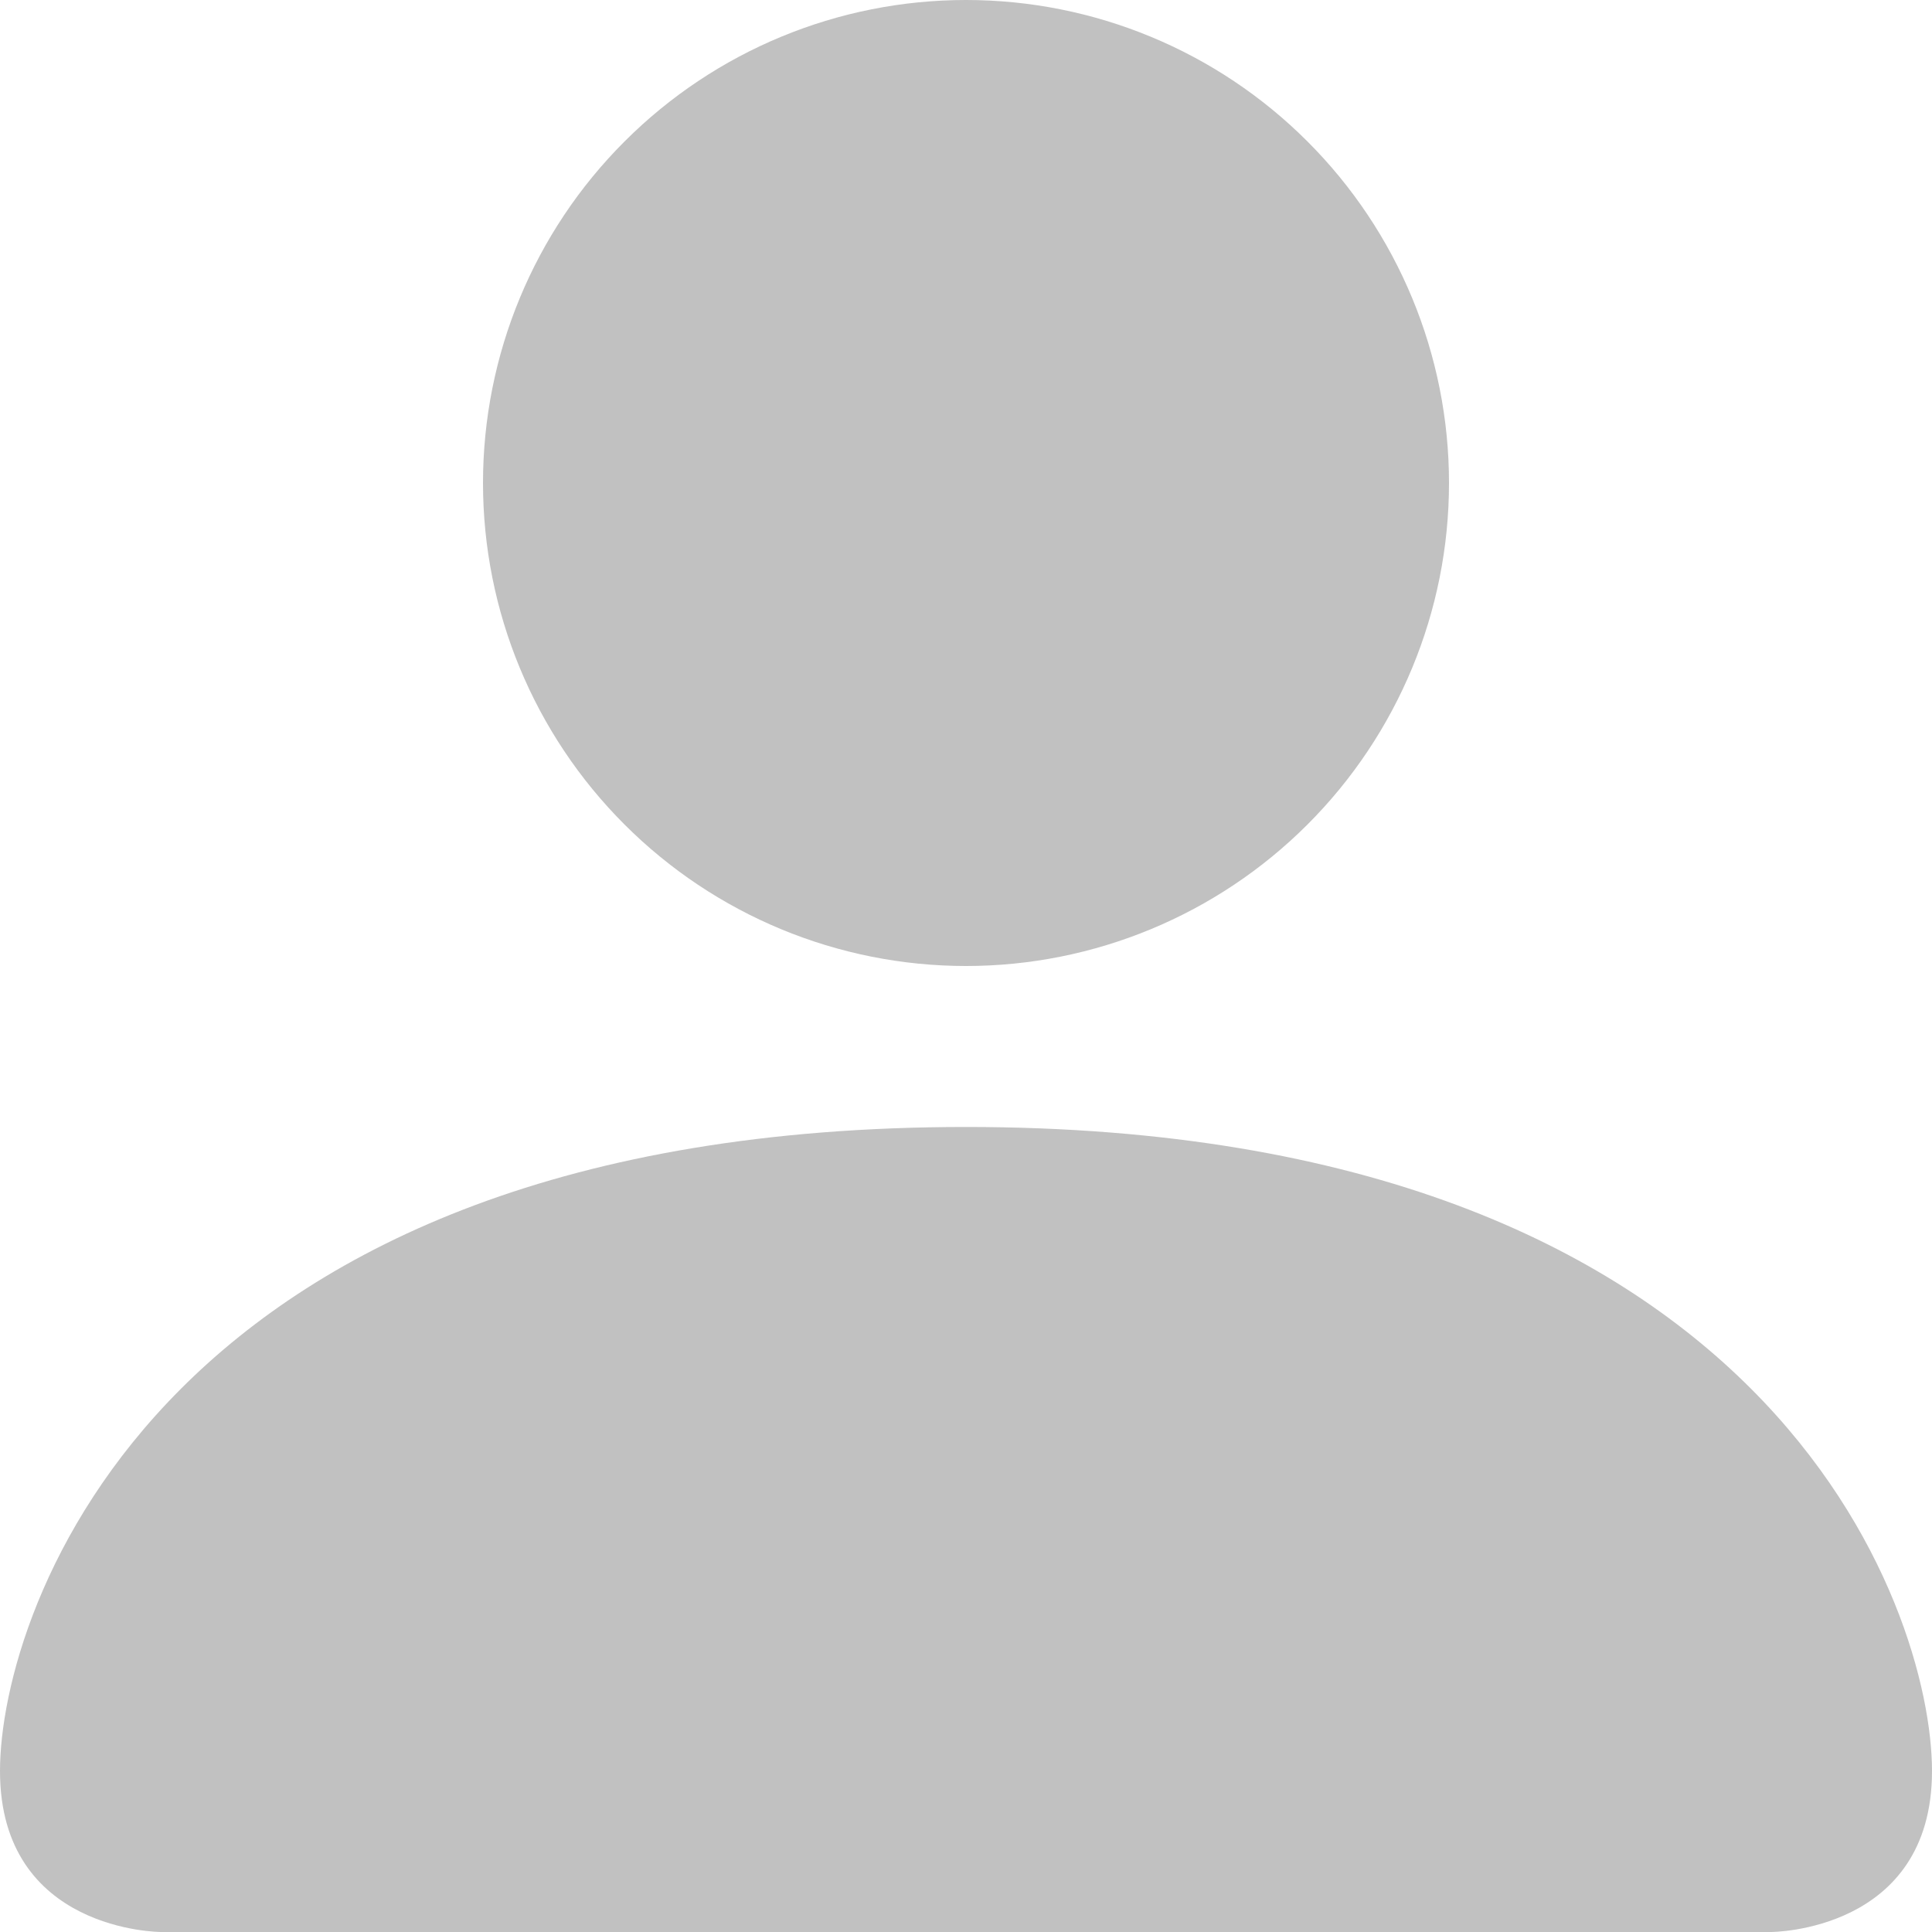
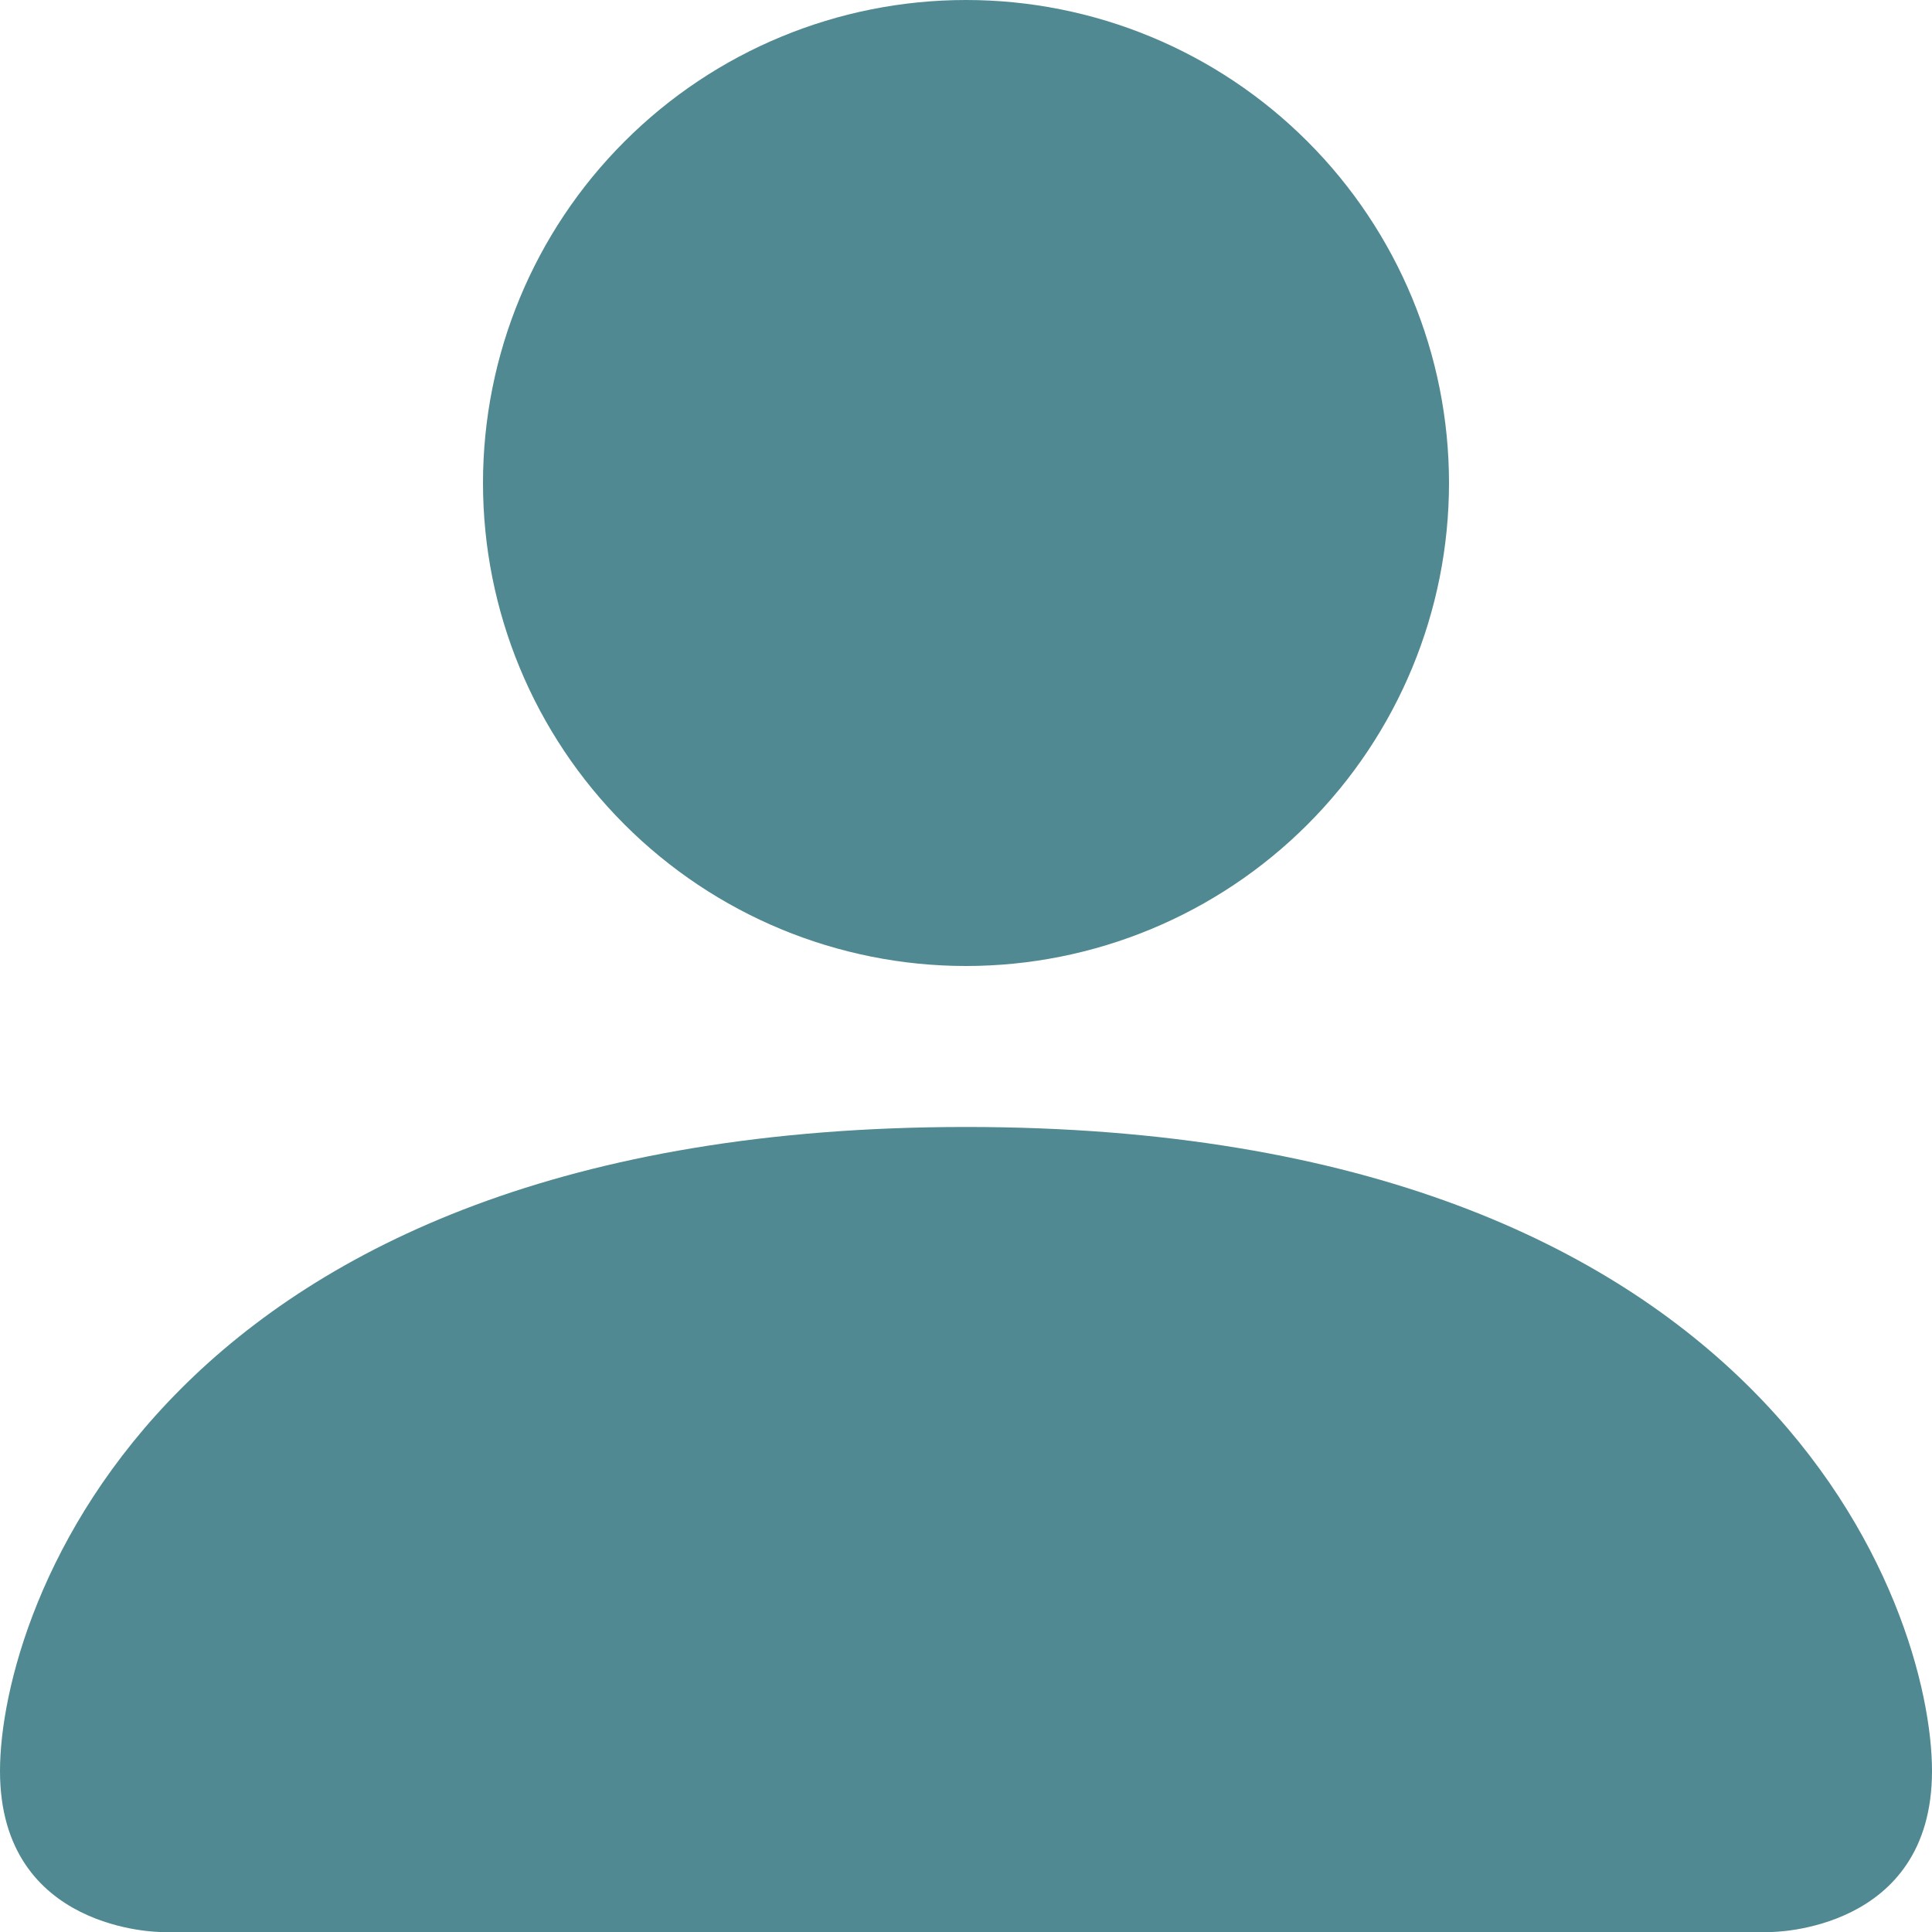
<svg xmlns="http://www.w3.org/2000/svg" width="25" height="25" viewBox="0 0 25 25" fill="none">
-   <path d="M2.083 25C2.083 25 0 25 0 22.917C0 20.833 2.083 14.583 12.5 14.583C22.917 14.583 25 20.833 25 22.917C25 25 22.917 25 22.917 25H2.083ZM12.5 12.5C14.158 12.5 15.747 11.841 16.919 10.669C18.091 9.497 18.75 7.908 18.75 6.25C18.75 4.592 18.091 3.003 16.919 1.831C15.747 0.658 14.158 0 12.5 0C10.842 0 9.253 0.658 8.081 1.831C6.908 3.003 6.25 4.592 6.25 6.25C6.25 7.908 6.908 9.497 8.081 10.669C9.253 11.841 10.842 12.5 12.5 12.5V12.5Z" fill="#C1C1C1" />
+   <path d="M2.083 25C2.083 25 0 25 0 22.917C0 20.833 2.083 14.583 12.5 14.583C22.917 14.583 25 20.833 25 22.917C25 25 22.917 25 22.917 25H2.083ZM12.5 12.5C14.158 12.5 15.747 11.841 16.919 10.669C18.091 9.497 18.75 7.908 18.75 6.25C18.75 4.592 18.091 3.003 16.919 1.831C15.747 0.658 14.158 0 12.5 0C10.842 0 9.253 0.658 8.081 1.831C6.908 3.003 6.25 4.592 6.25 6.25C6.25 7.908 6.908 9.497 8.081 10.669C9.253 11.841 10.842 12.5 12.5 12.5Z" fill="#508991" />
</svg>
